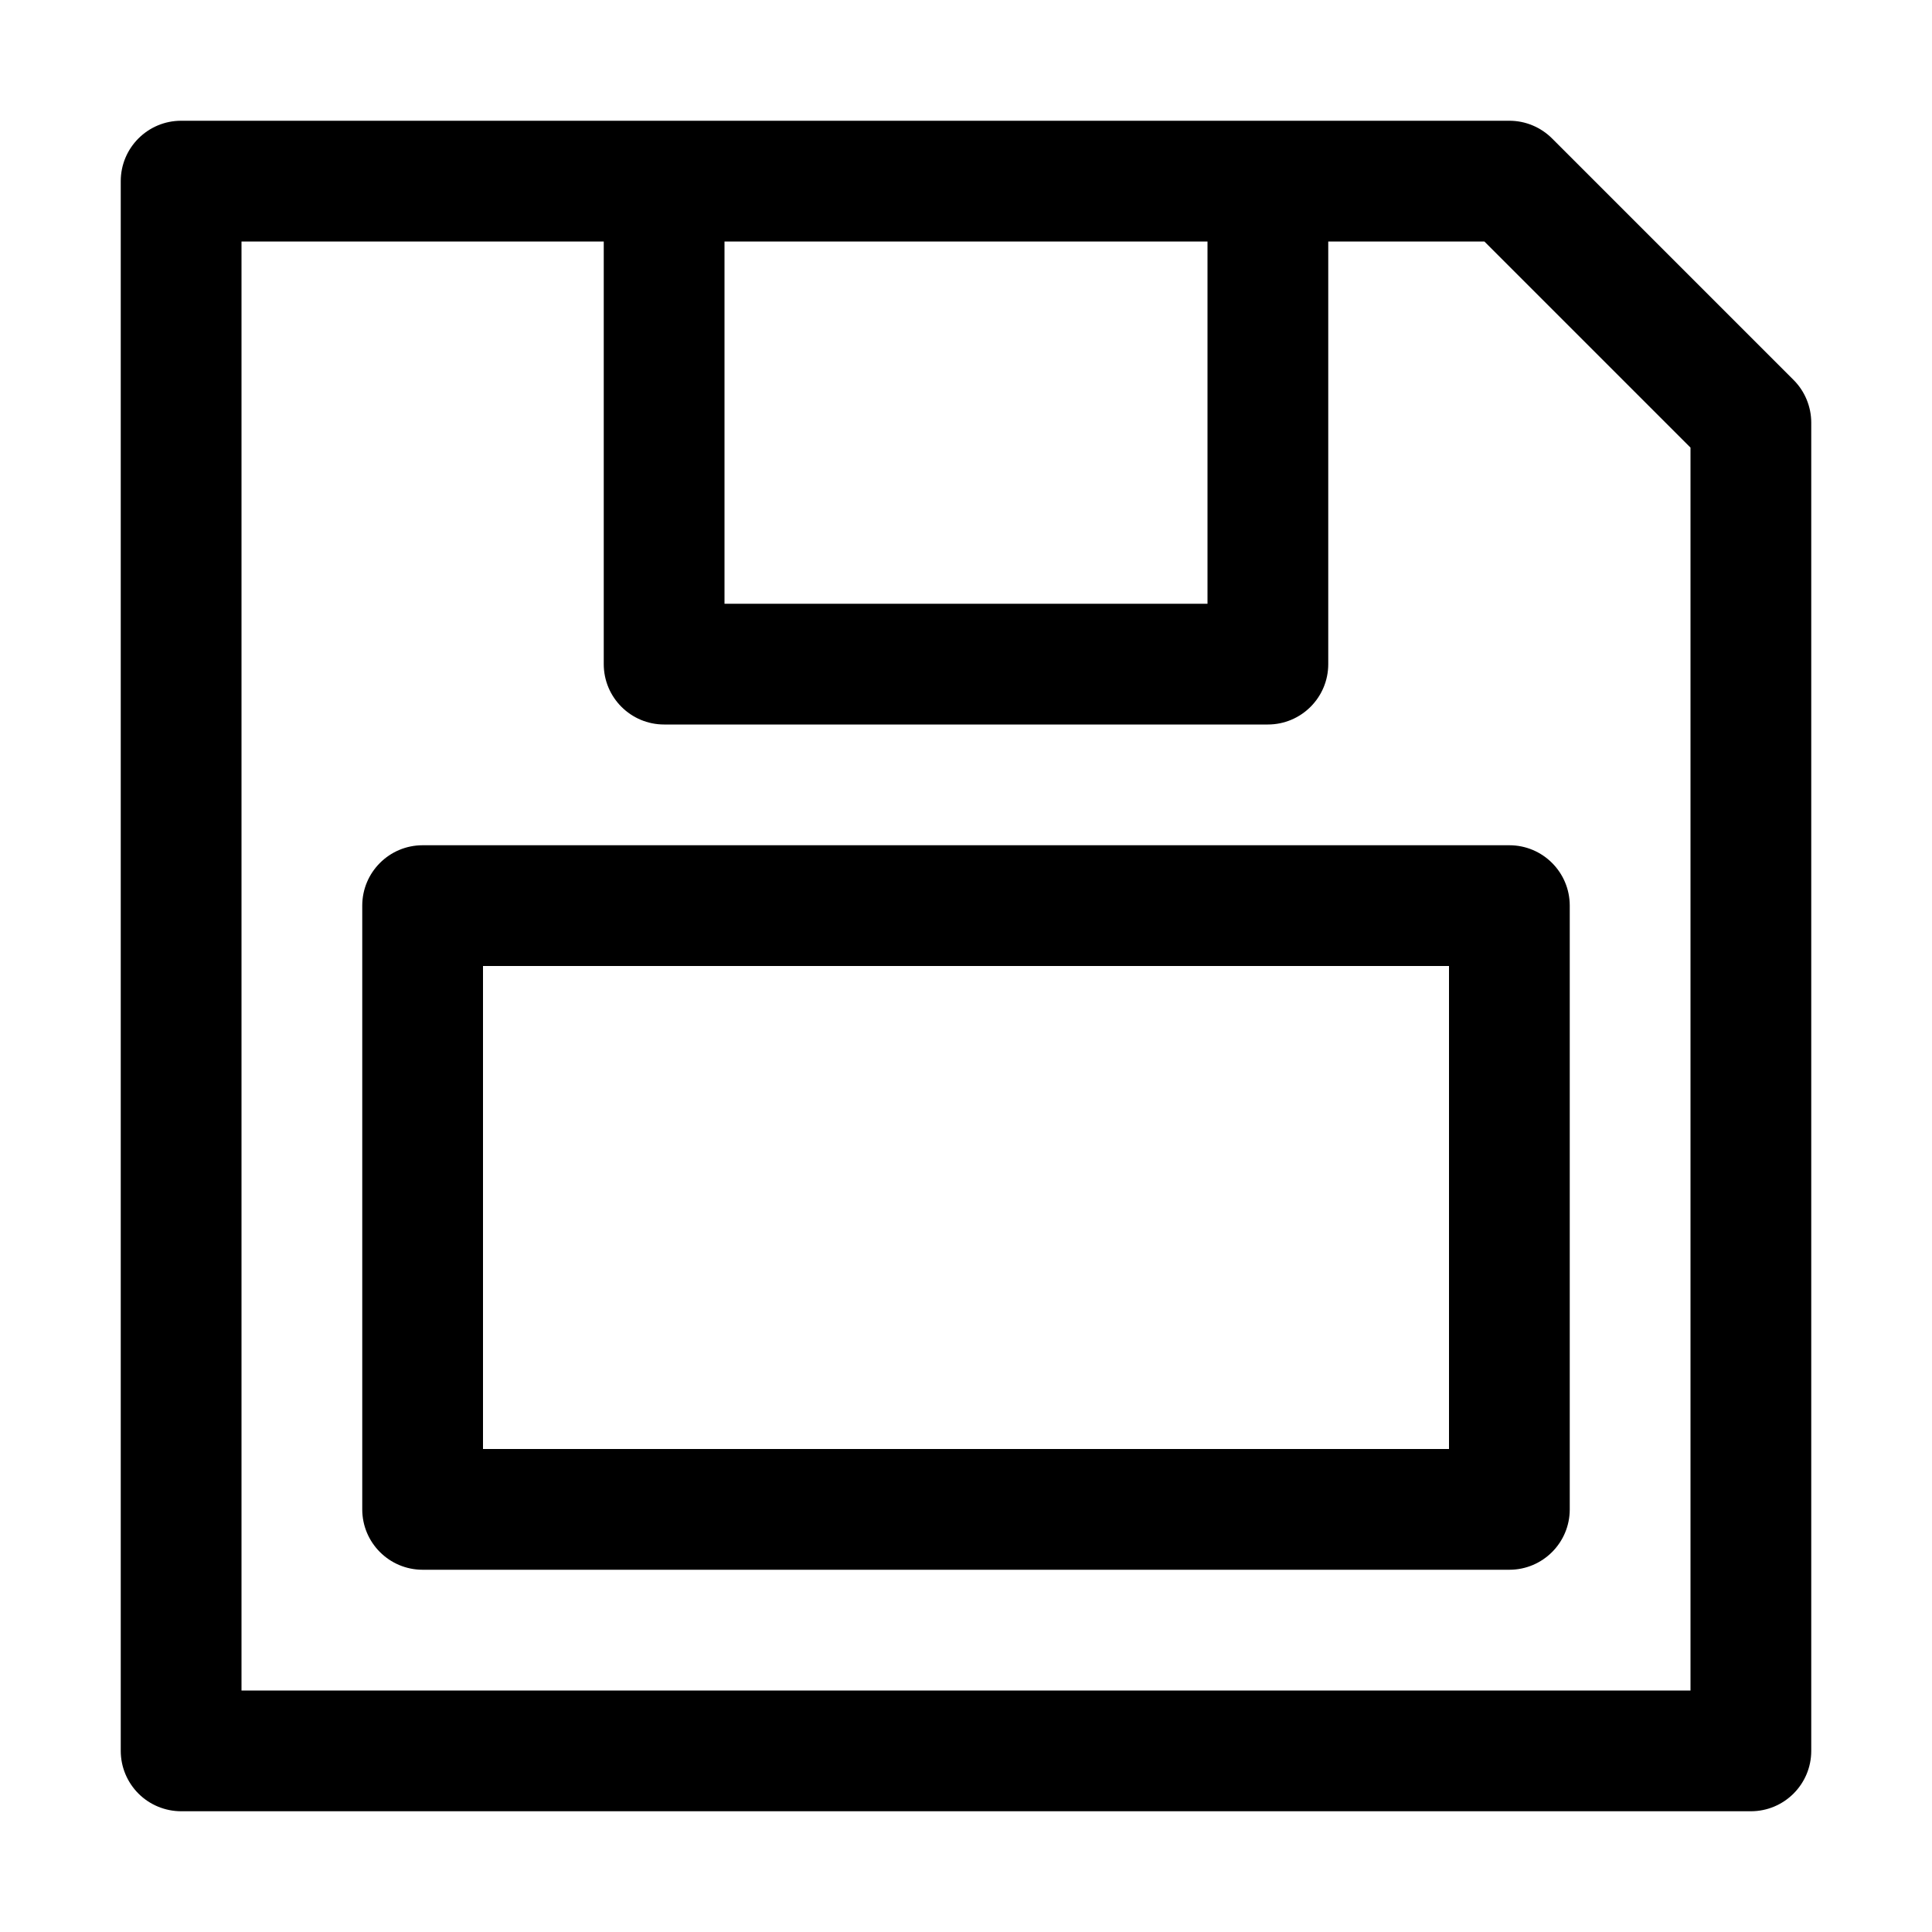
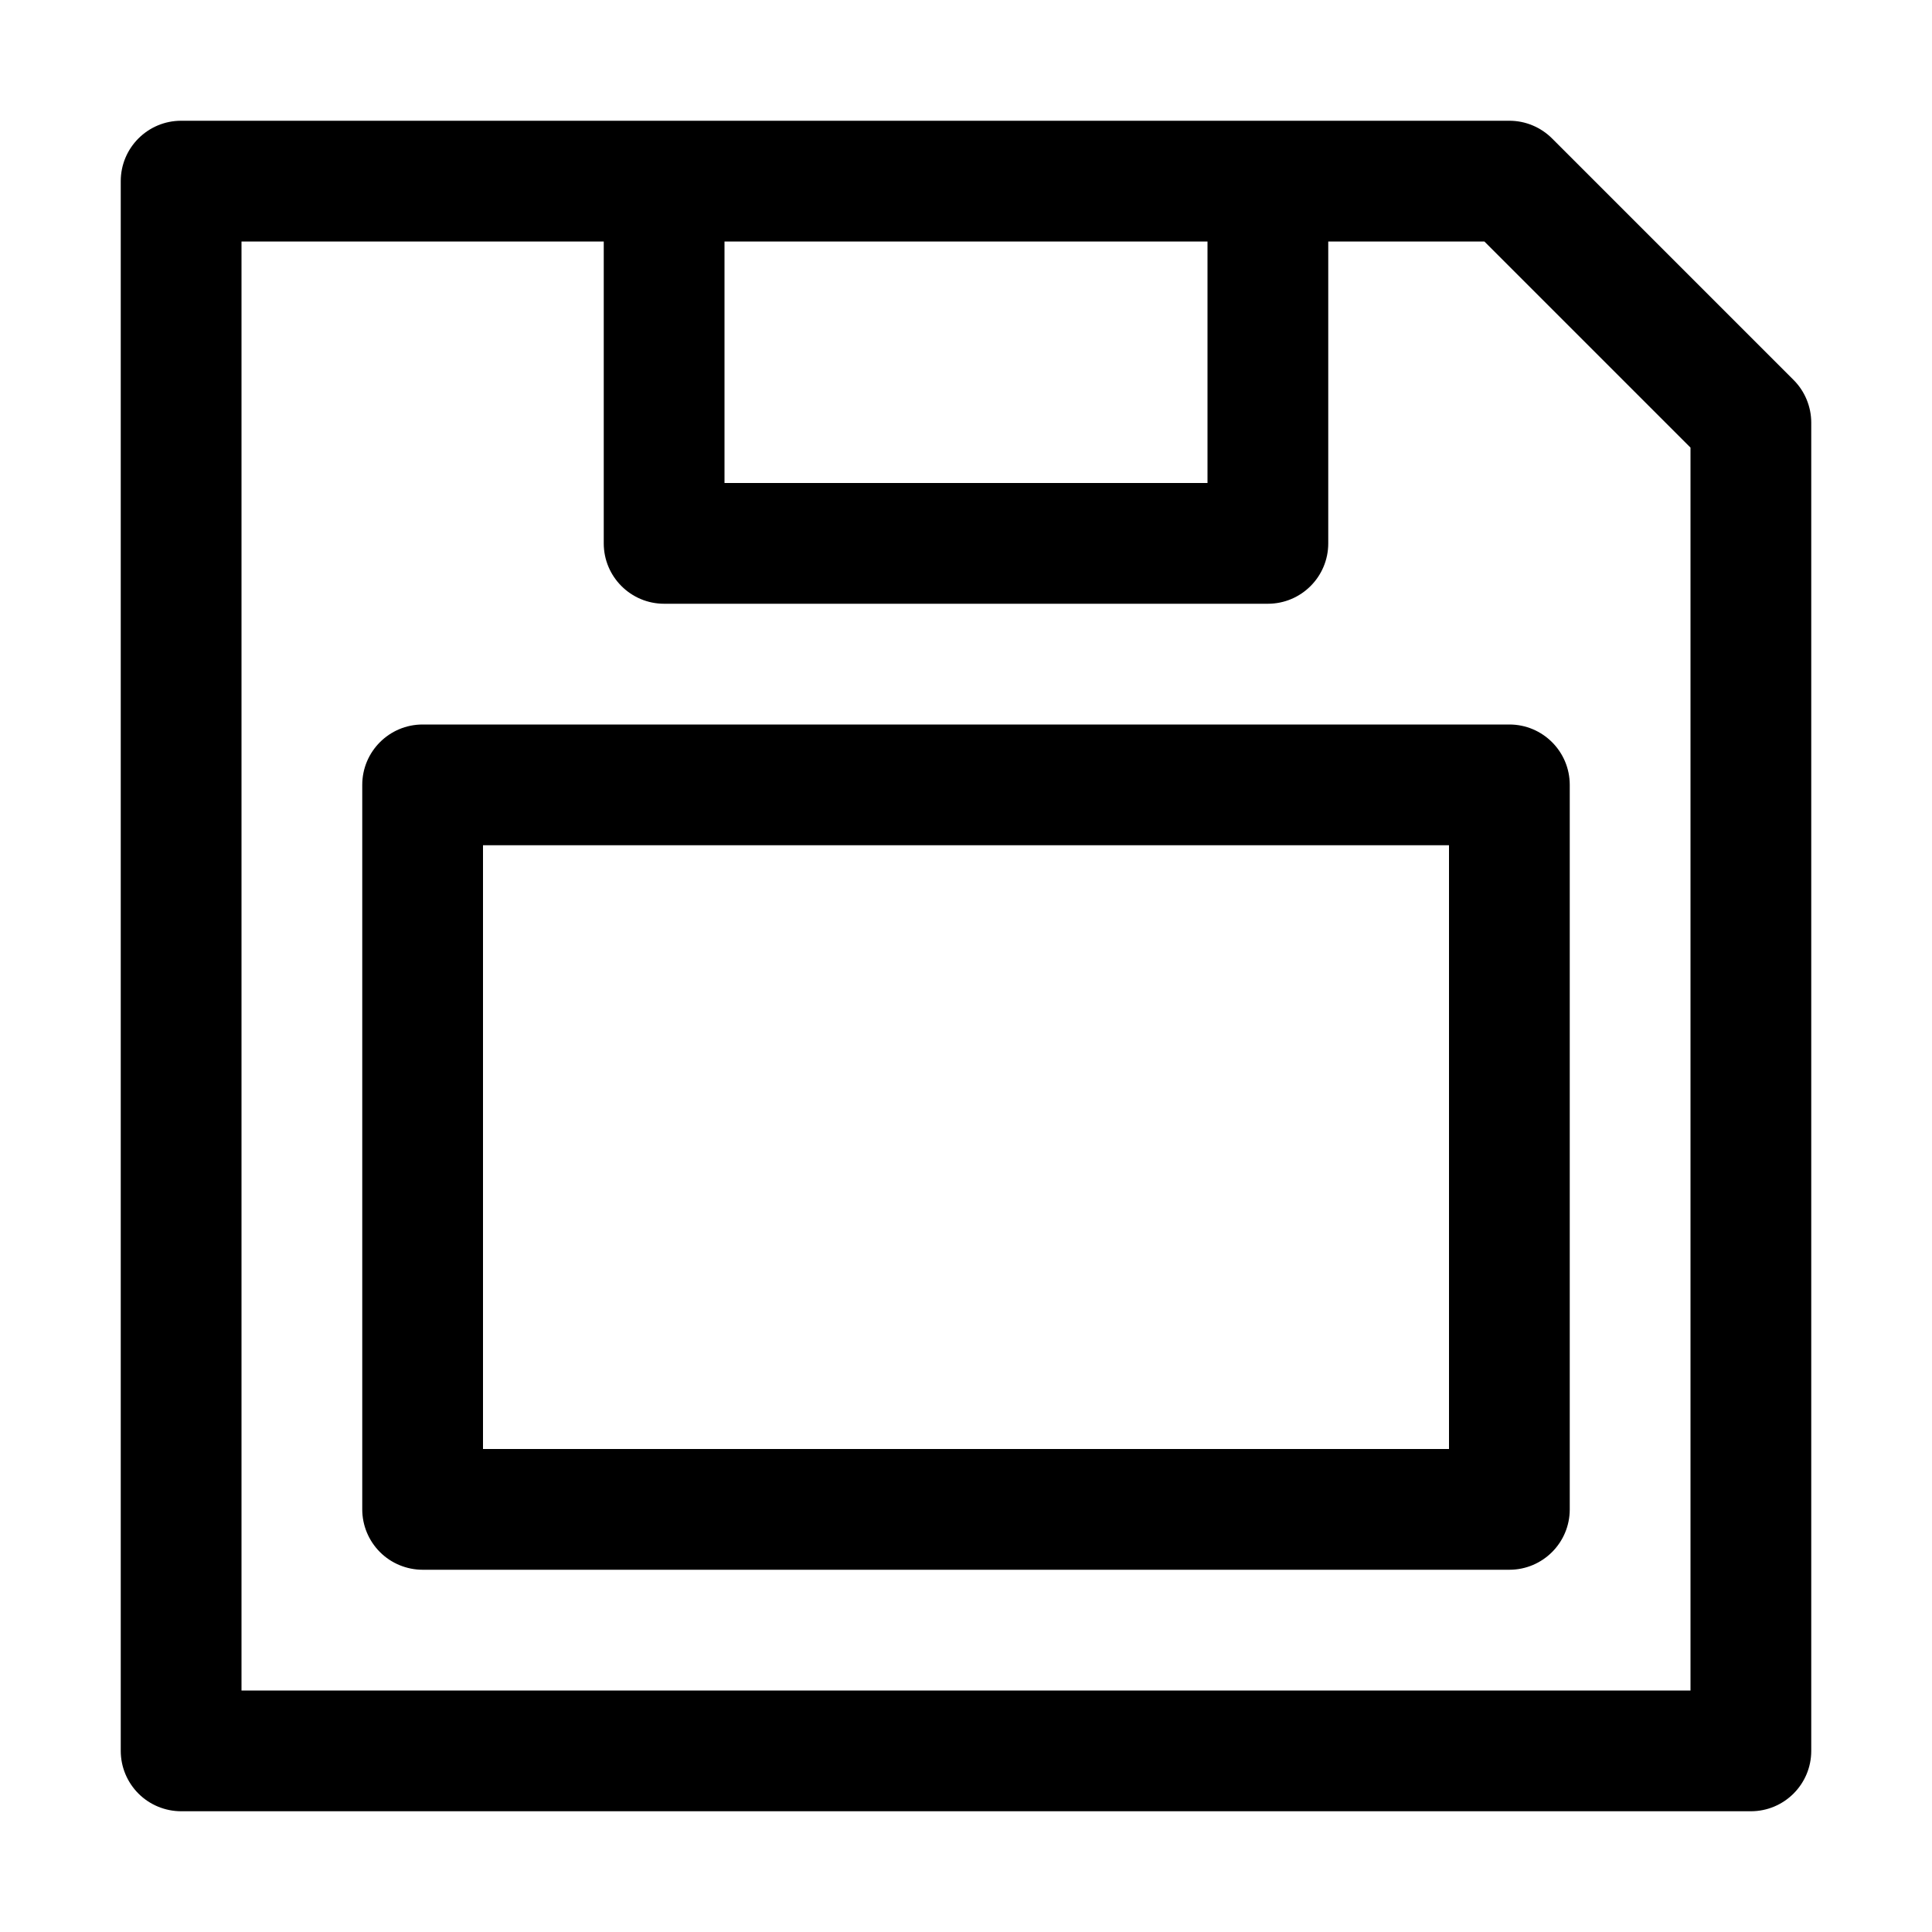
<svg xmlns="http://www.w3.org/2000/svg" width="16" height="16" viewBox="0 0 16 16" fill="none">
-   <g id="Save">
-     <path id="theme-fill" d="M12.5 1C12.633 1 12.76 1.053 12.854 1.147L14.854 3.147C14.947 3.24 15 3.368 15 3.5V14.5C15 14.776 14.776 15 14.5 15H1.5C1.368 15 1.24 14.947 1.147 14.854C1.053 14.76 1 14.633 1 14.5V1.5C1 1.224 1.224 1 1.5 1H12.5ZM2 14H14V3.707L12.293 2H11V5.5C11 5.776 10.776 6 10.5 6H5.5C5.224 6 5 5.776 5 5.5V2H2V14ZM12.5 7C12.776 7 13 7.224 13 7.5V12.5C13 12.776 12.776 13 12.5 13H3.5C3.224 13 3 12.776 3 12.5V7.5C3 7.224 3.224 7 3.5 7H12.5ZM4 12H12V8H4V12ZM6 5H10V2H6V5Z" fill="currentColor" />
-   </g>
+   <path d="M12.5 1C12.633 1 12.76 1.053 12.854 1.147L14.854 3.147C14.947 3.24 15 3.368 15 3.5V14.5C15 14.776 14.776 15 14.5 15H1.5C1.368 15 1.24 14.947 1.147 14.854C1.053 14.76 1 14.633 1 14.5V1.5C1 1.224 1.224 1 1.5 1H12.5ZM2 14H14V3.707L12.293 2H11V4.5C11 4.776 10.776 5 10.5 5H5.5C5.224 5 5 4.776 5 4.5V2H2V14ZM12.5 6C12.776 6 13 6.224 13 6.5V12.5C13 12.776 12.776 13 12.5 13H3.5C3.368 13 3.24 12.947 3.147 12.854C3.053 12.76 3 12.633 3 12.5V6.5C3 6.224 3.224 6 3.5 6H12.5ZM4 12H12V7H4V12ZM6 4H10V2H6V4Z" fill="currentColor" />
</svg>
